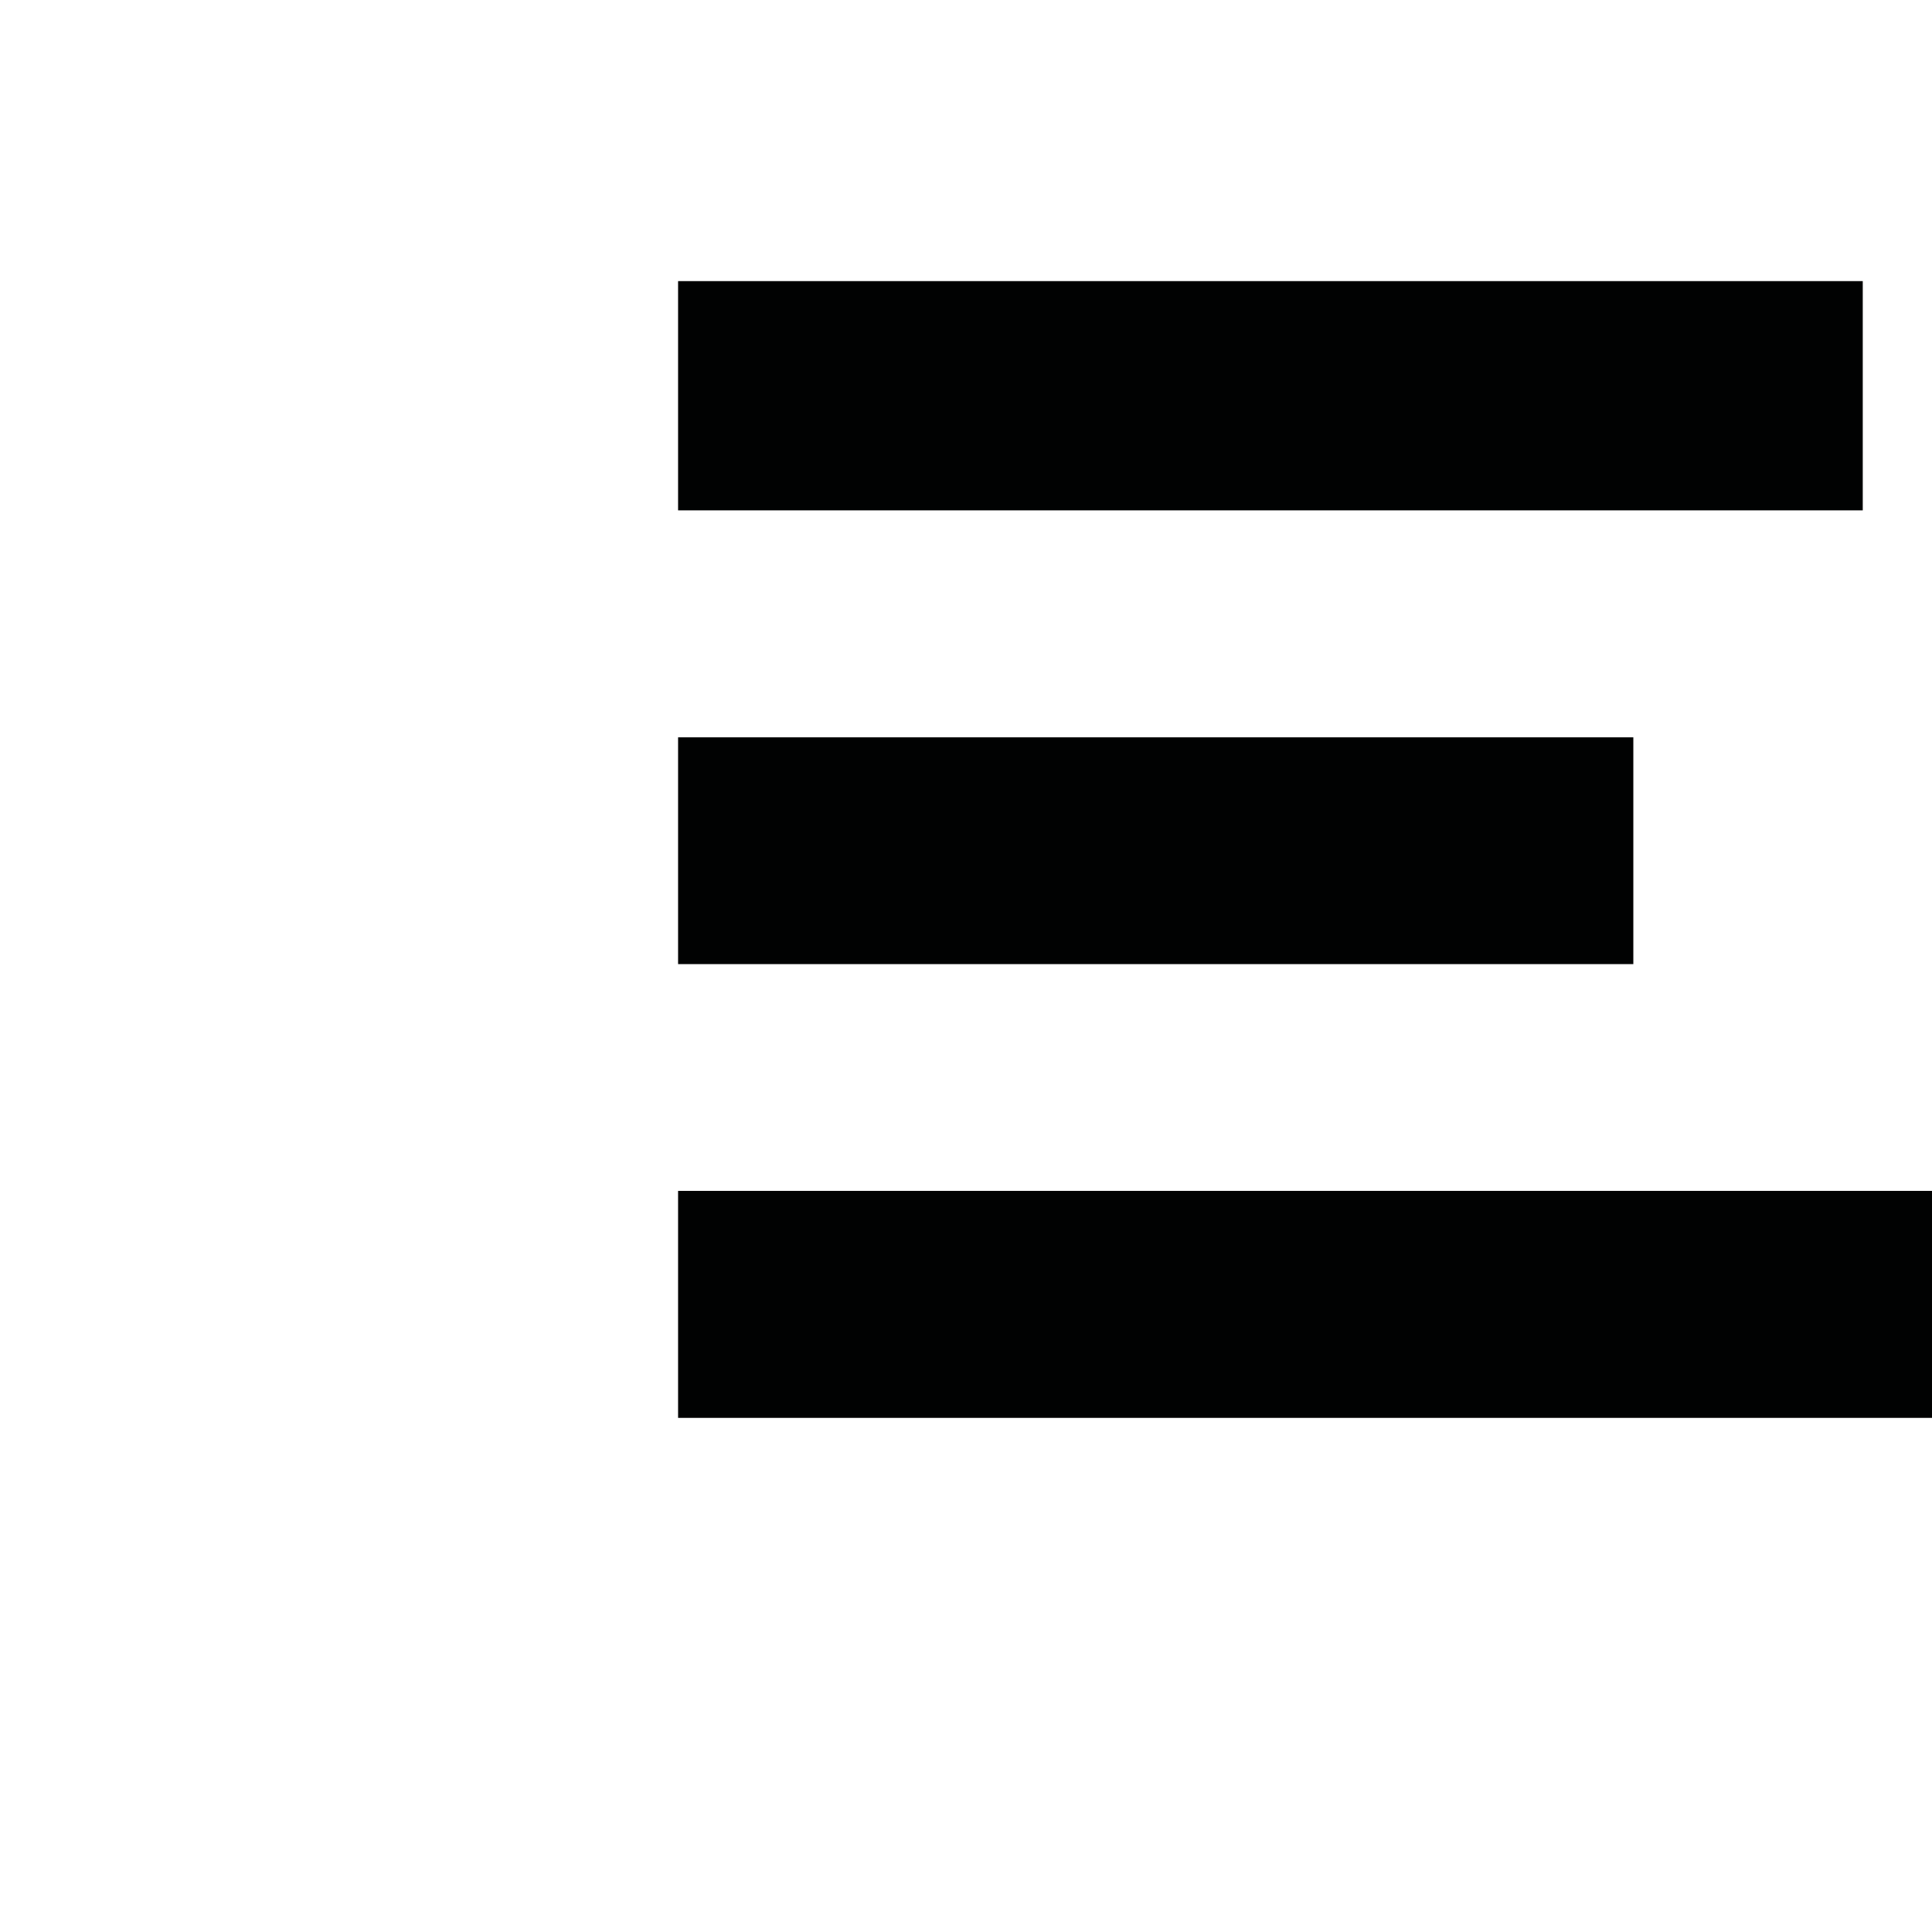
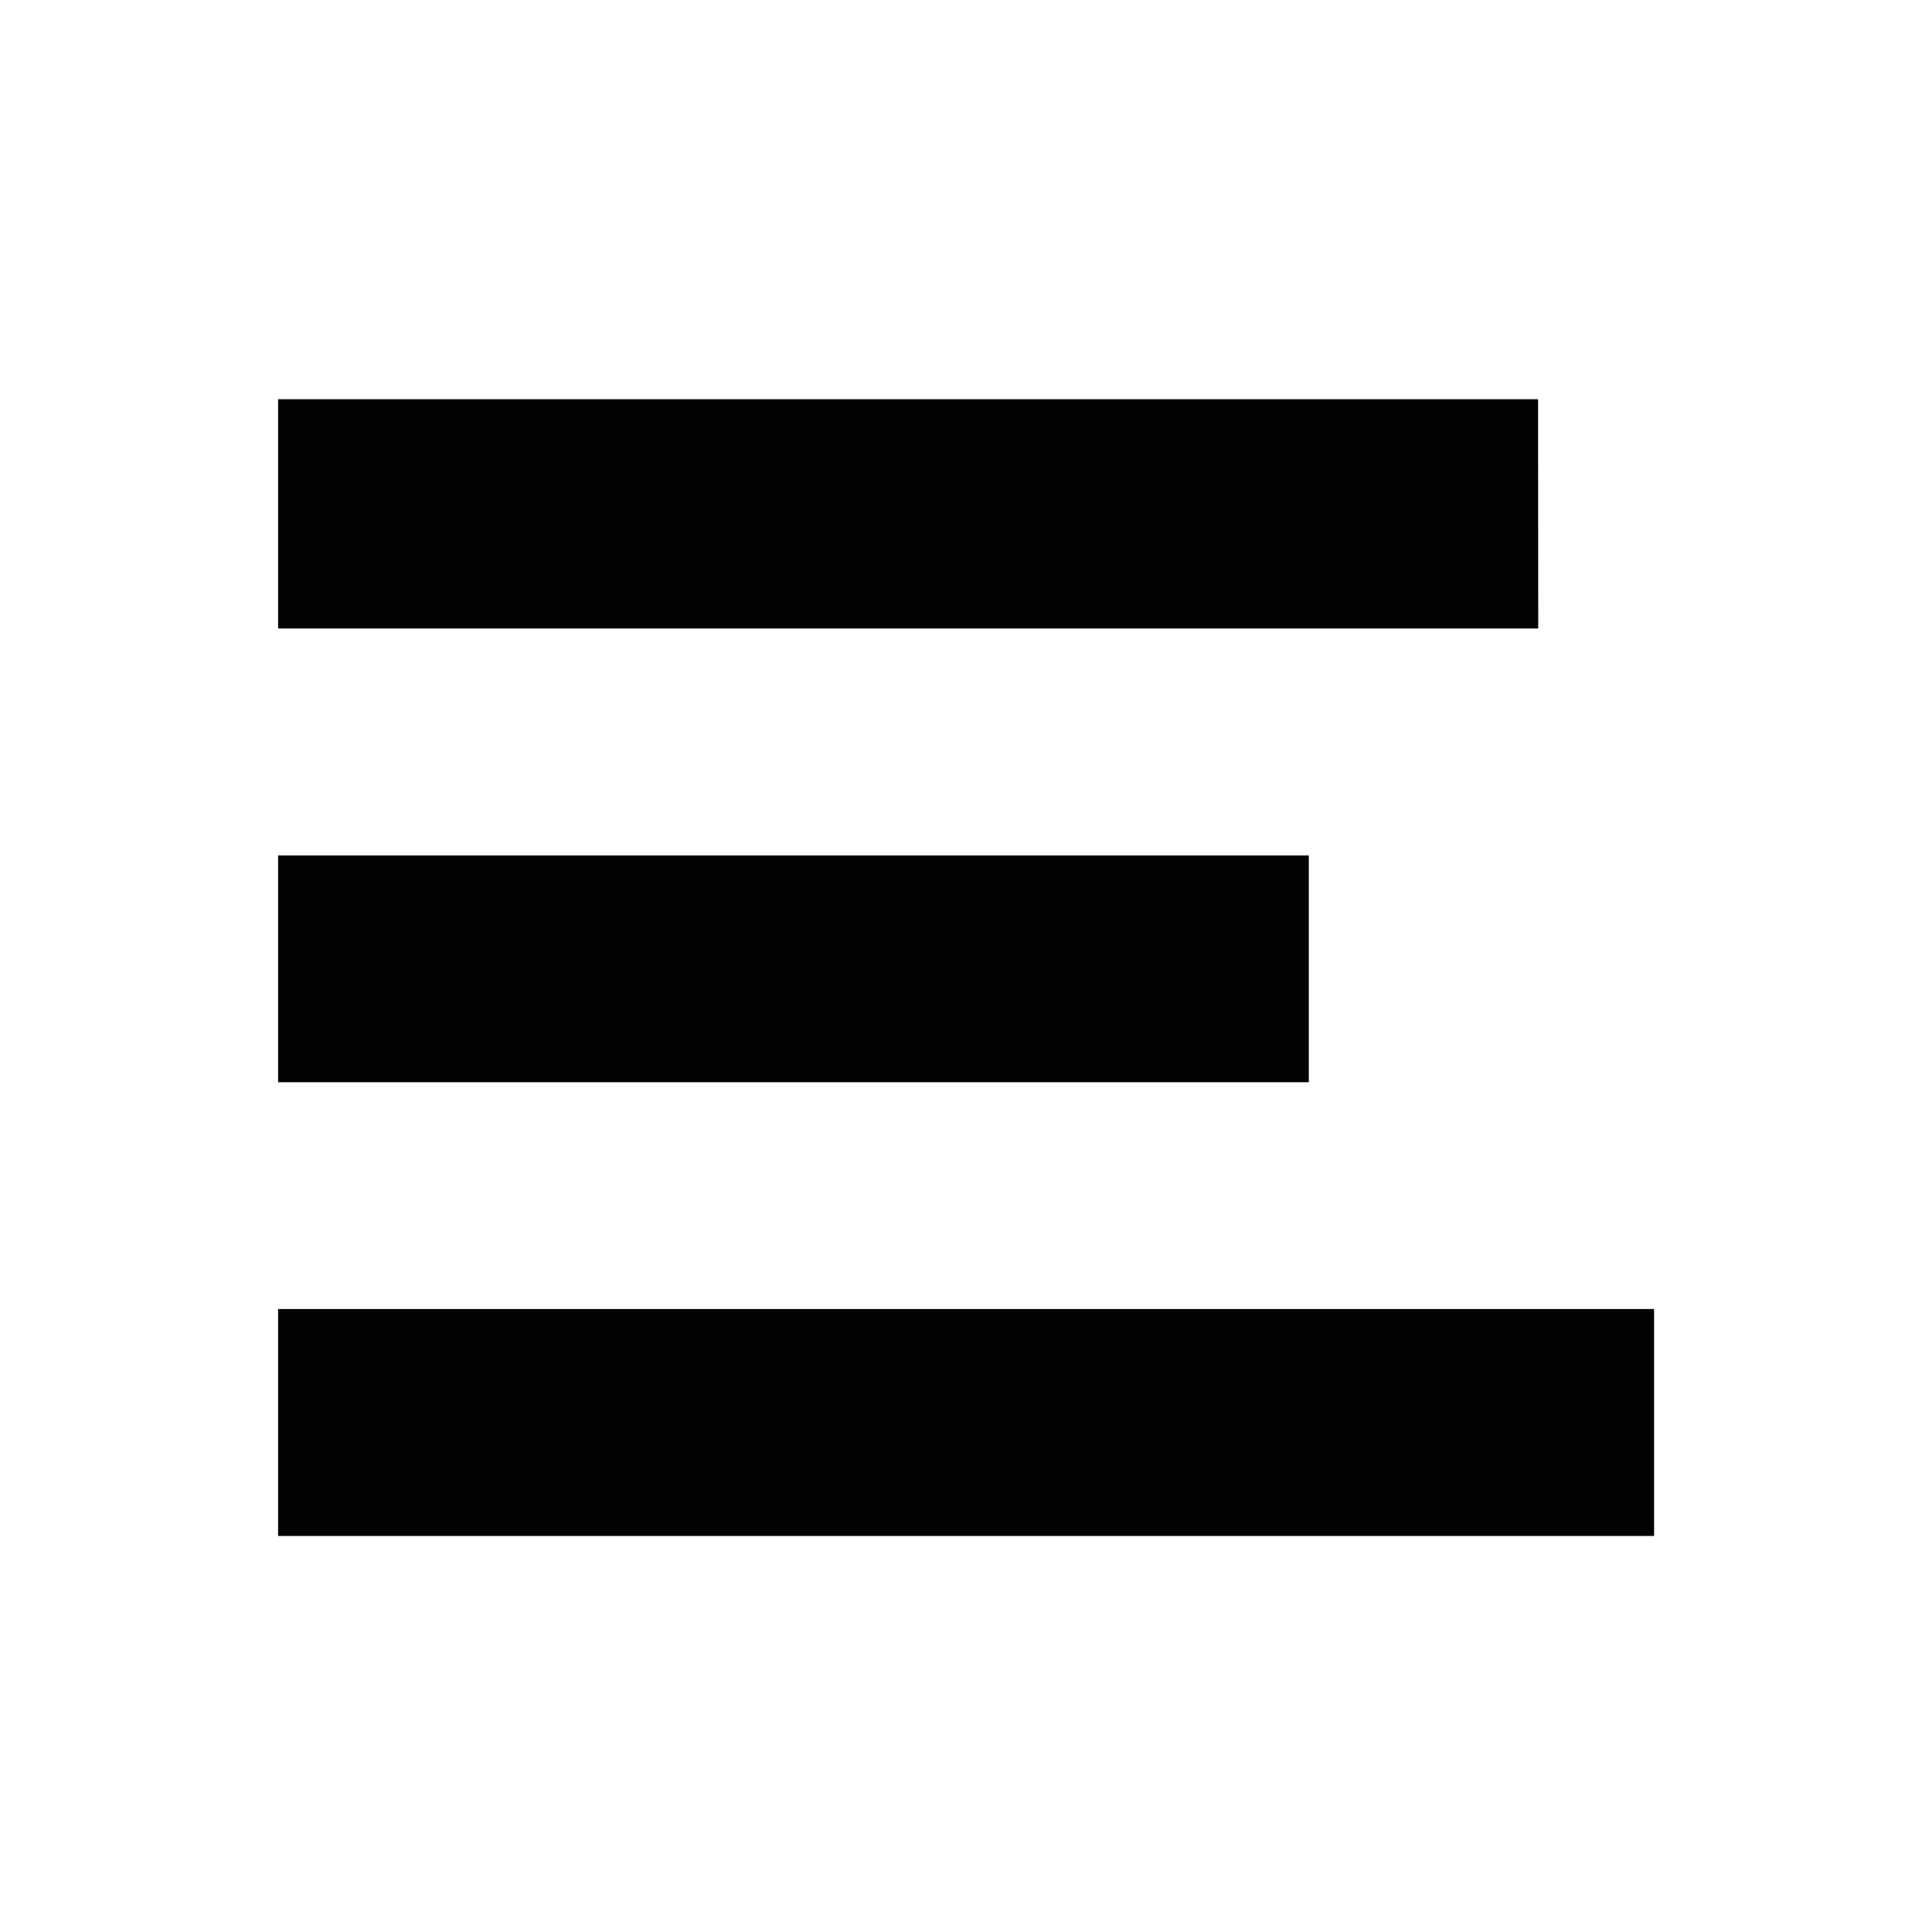
- <svg xmlns="http://www.w3.org/2000/svg" version="1.1" id="Layer_1" x="0px" y="0px" viewBox="0 0 1024 1024" style="enable-background:new 0 0 1024 1024;" xml:space="preserve">
+ <svg xmlns="http://www.w3.org/2000/svg" version="1.1" id="Layer_1" x="0px" y="0px" width="1024px" height="1024px" viewBox="0 0 1024 1024" style="enable-background:new 0 0 1024 1024;" xml:space="preserve">
  <style type="text/css">
	.st0{fill:#010202;}
</style>
  <g>
    <g>
-       <path class="st0" d="M987.3,149H359.4v121.5h627.9L987.3,149L987.3,149z M865.7,390.8H359.4V511h506.3L865.7,390.8L865.7,390.8z     M359.4,631.2v120.3h689.3V631.2H359.4z" />
+       <path class="st0" d="M815.2,211.6H147.4v121.5h667.9L815.2,211.6L815.2,211.6z M693.7,453.4H147.4v120.2h546.3L693.7,453.4    L693.7,453.4z M147.4,693.8v120.3h729.3V693.8H147.4z" />
    </g>
  </g>
</svg>
